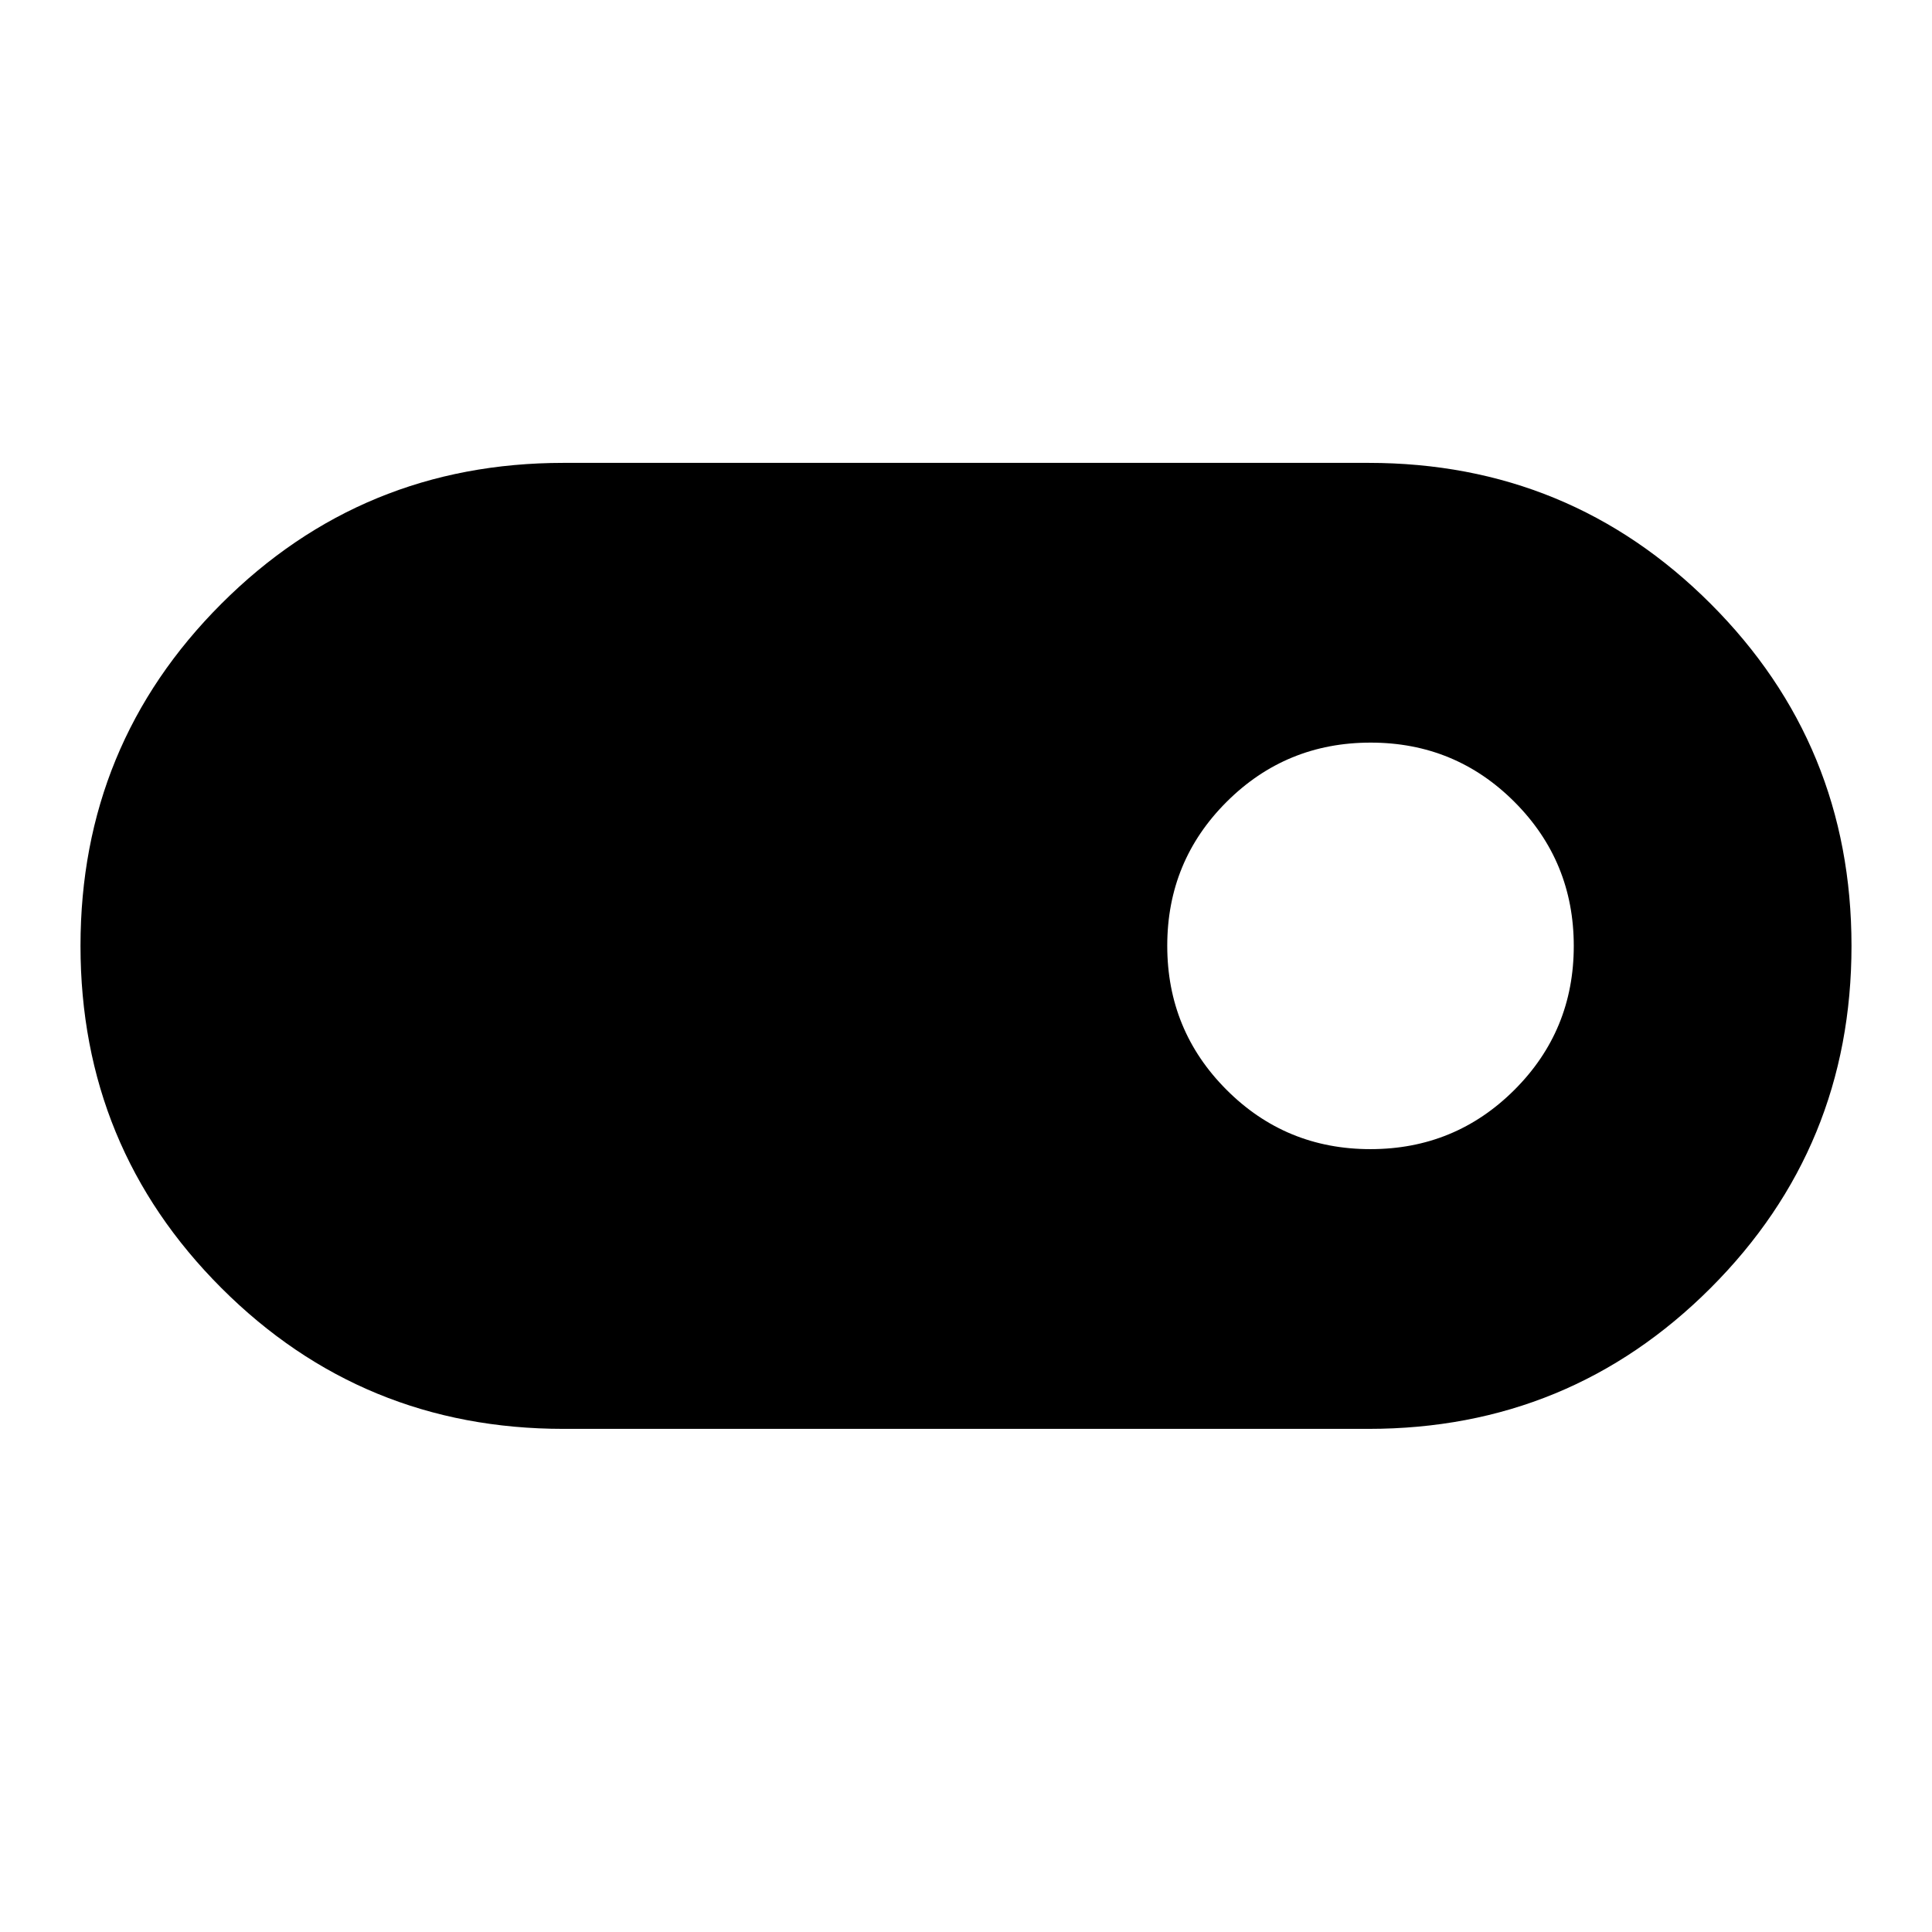
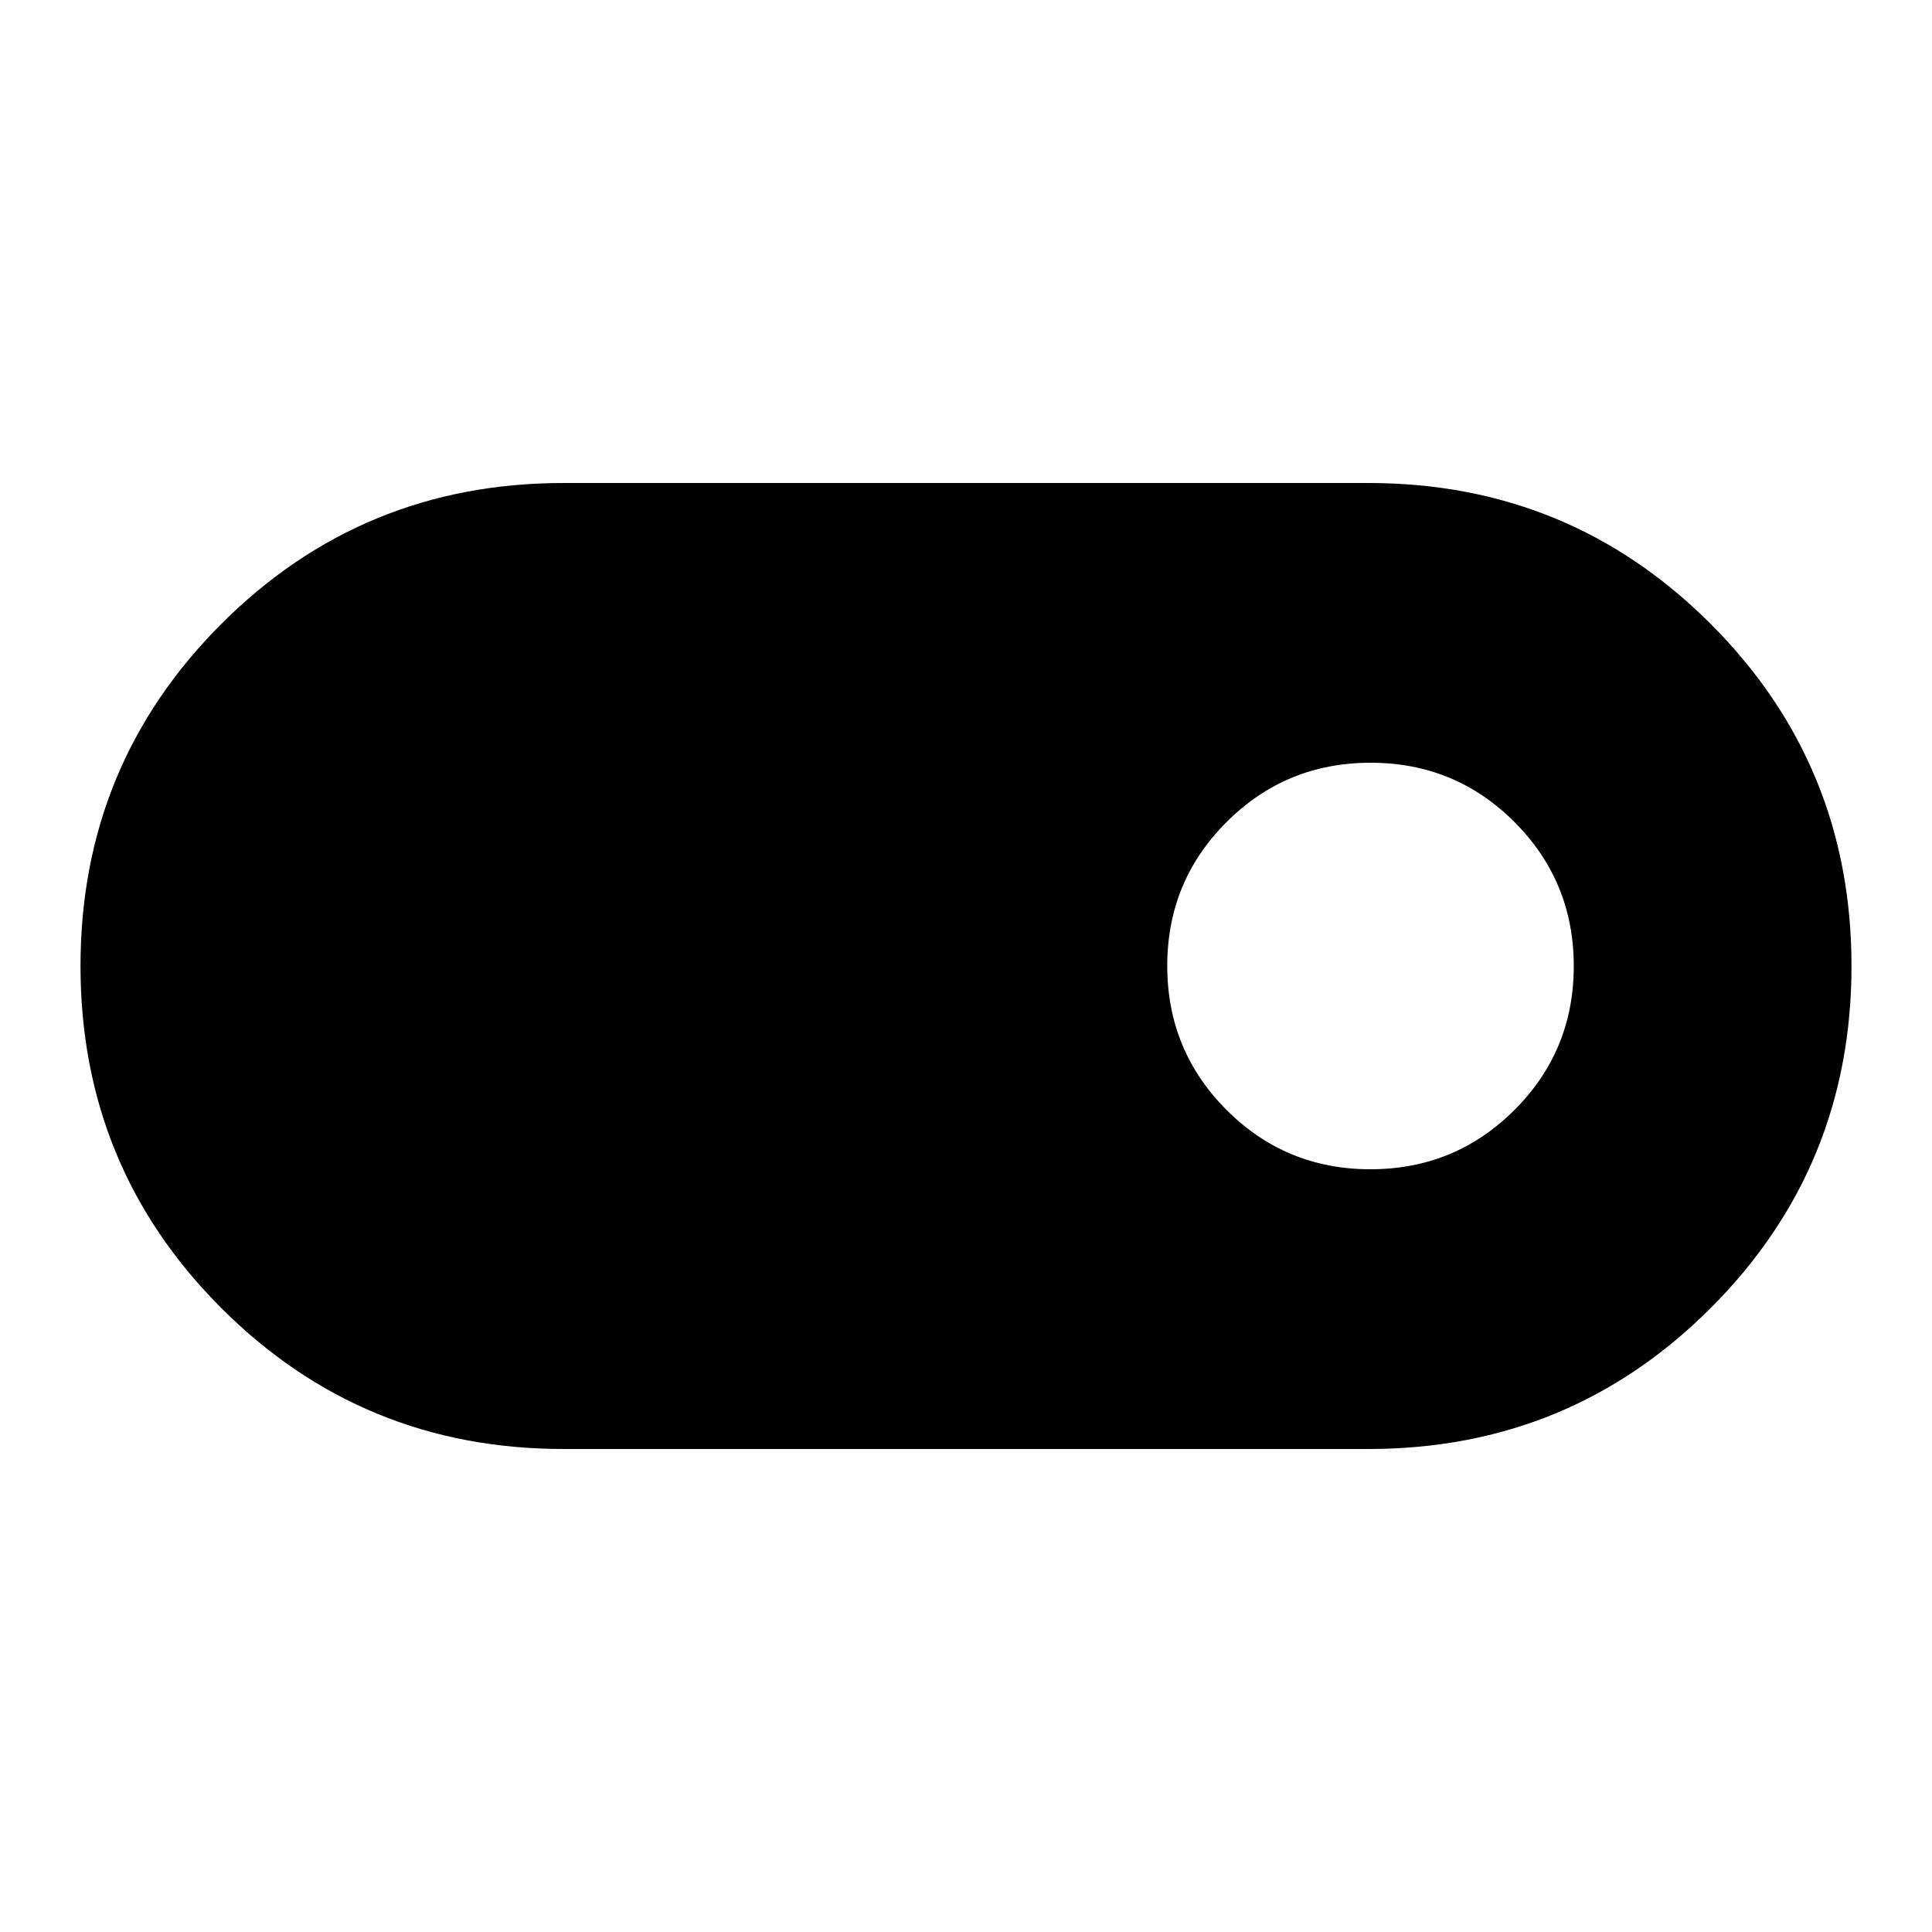
- <svg xmlns="http://www.w3.org/2000/svg" width="48" height="48" viewBox="0 -780 960 620">
+ <svg xmlns="http://www.w3.org/2000/svg" width="48" height="48" viewBox="0 -790 960 620">
  <path d="M280-240q-100 0-170-70T40-480q0-100 70-170t170-70h400q100 0 170 70t70 170q0 100-70 170t-170 70H280Zm400.941-139Q723-379 752.5-408.441t29.5-71.5Q782-522 752.559-551.5t-71.5-29.5Q639-581 609.5-551.559t-29.5 71.5Q580-438 609.441-408.5t71.5 29.5Z" />
</svg>
